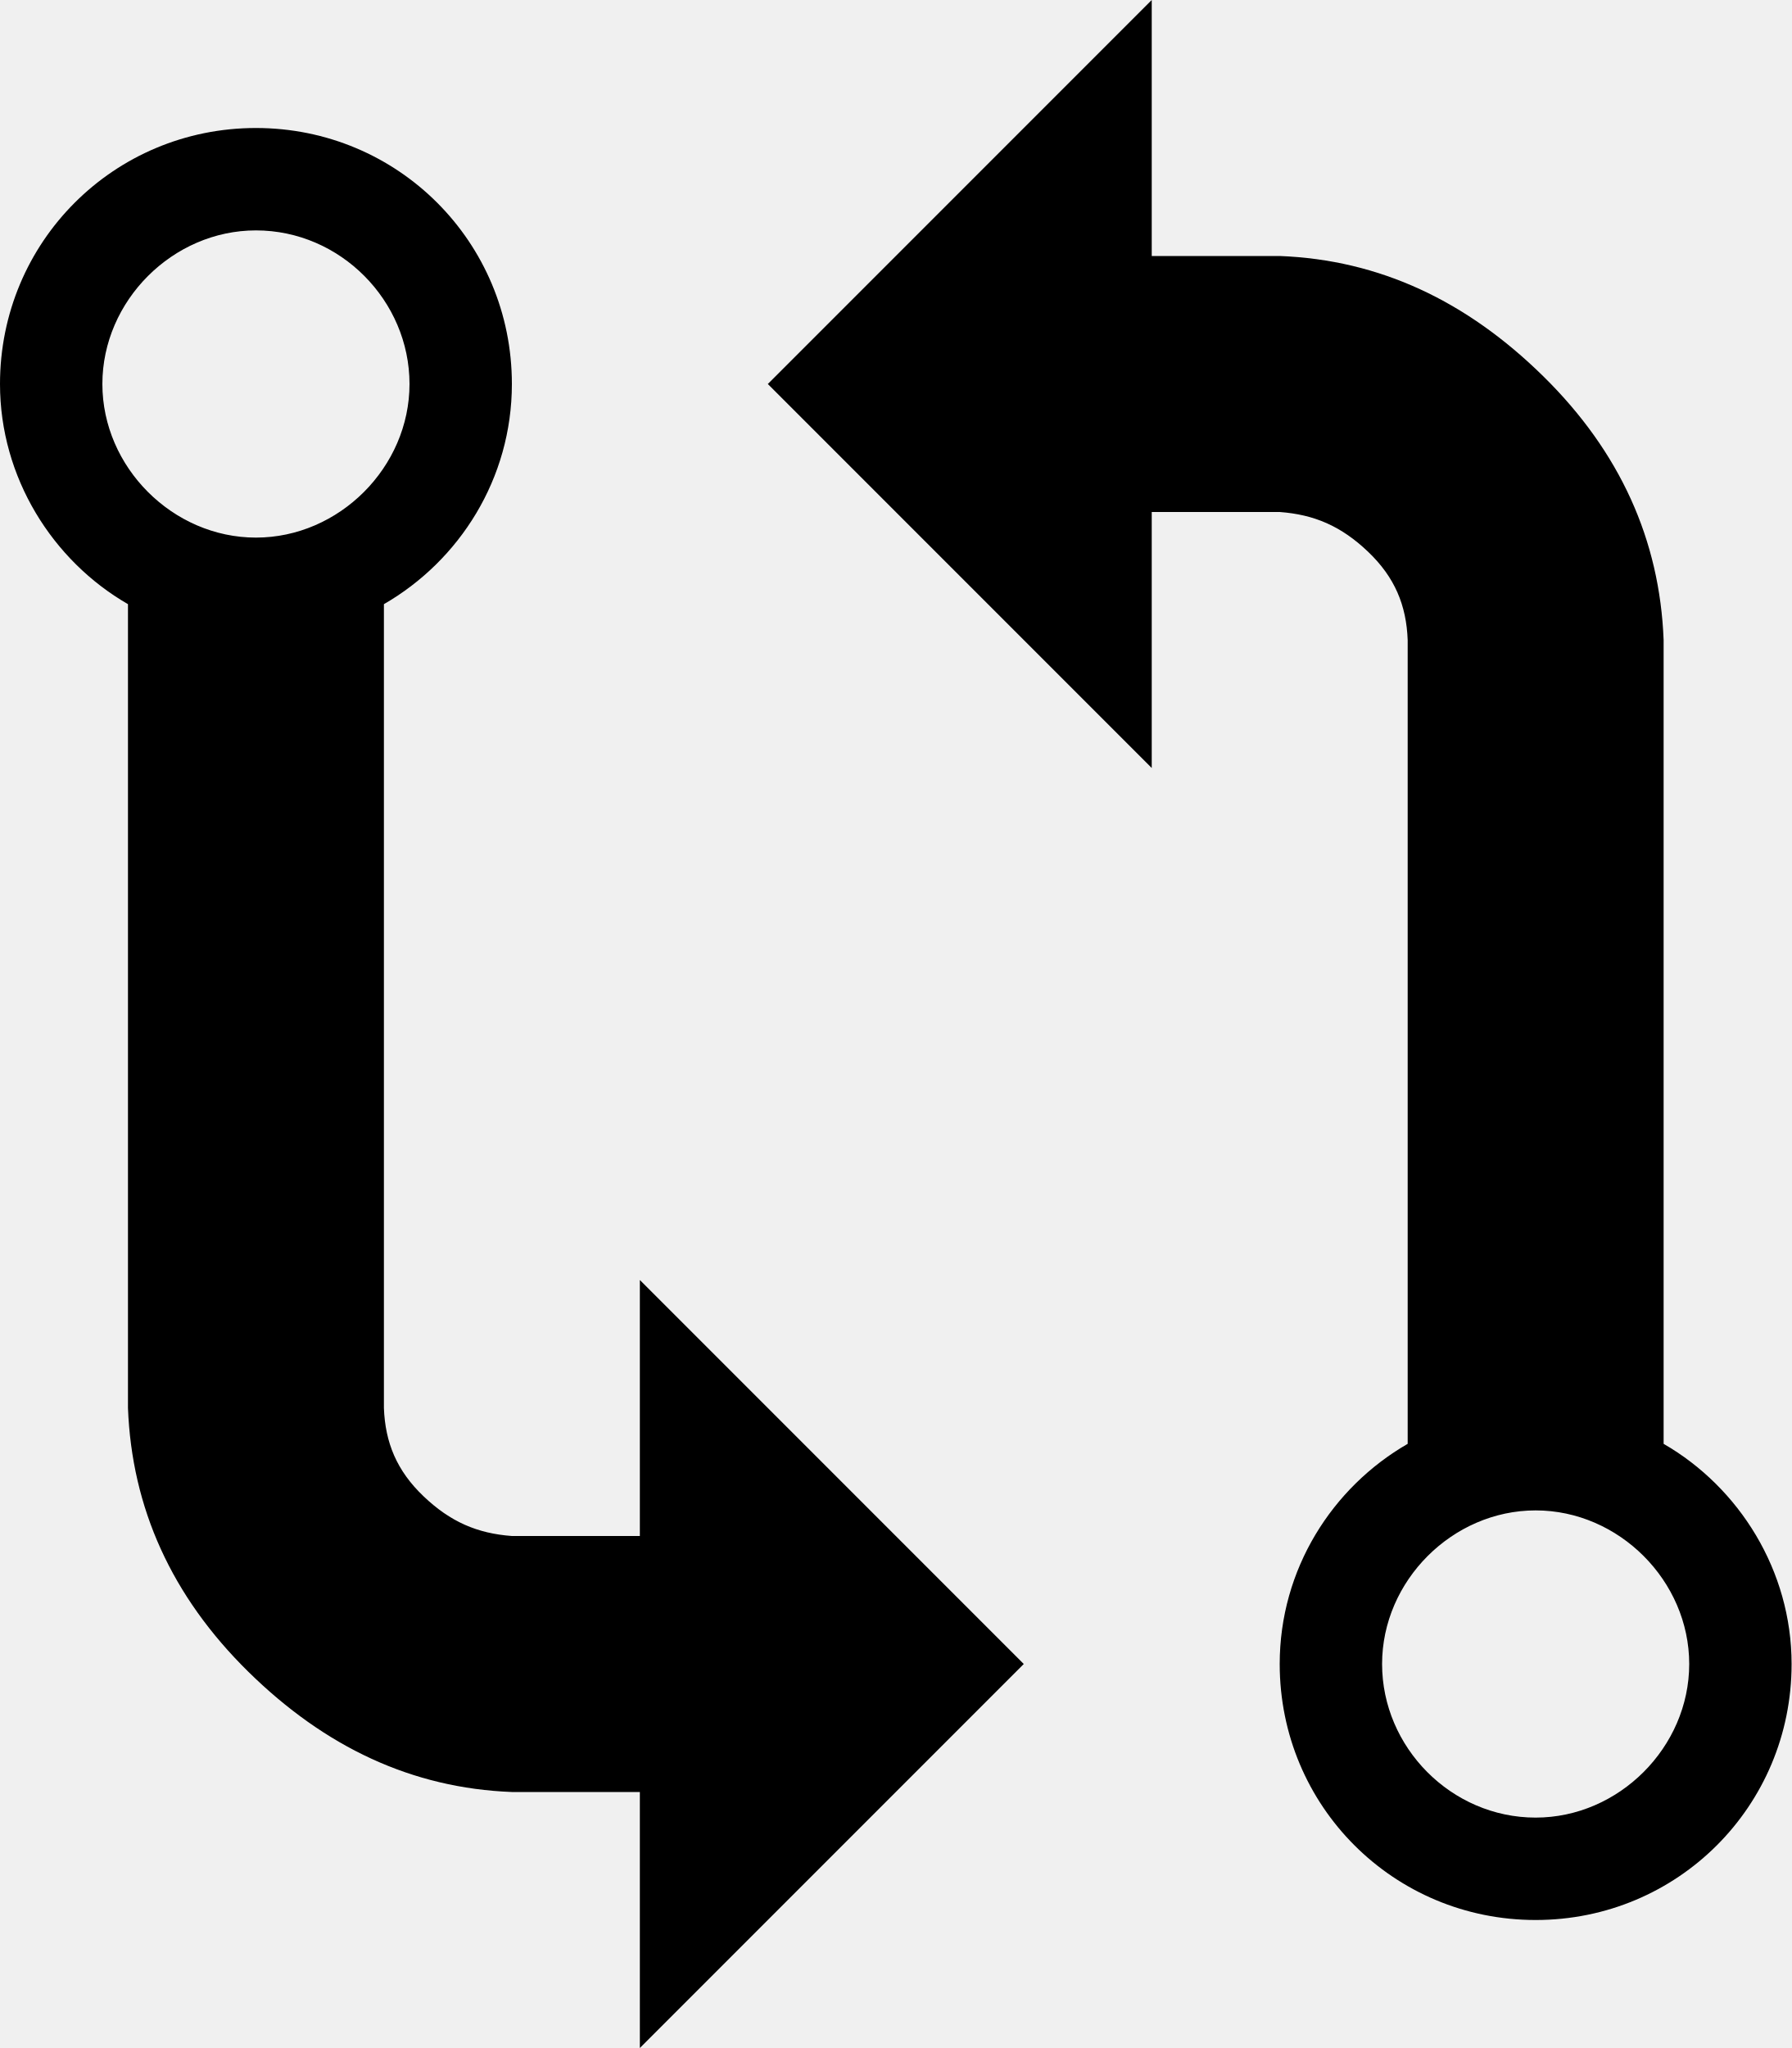
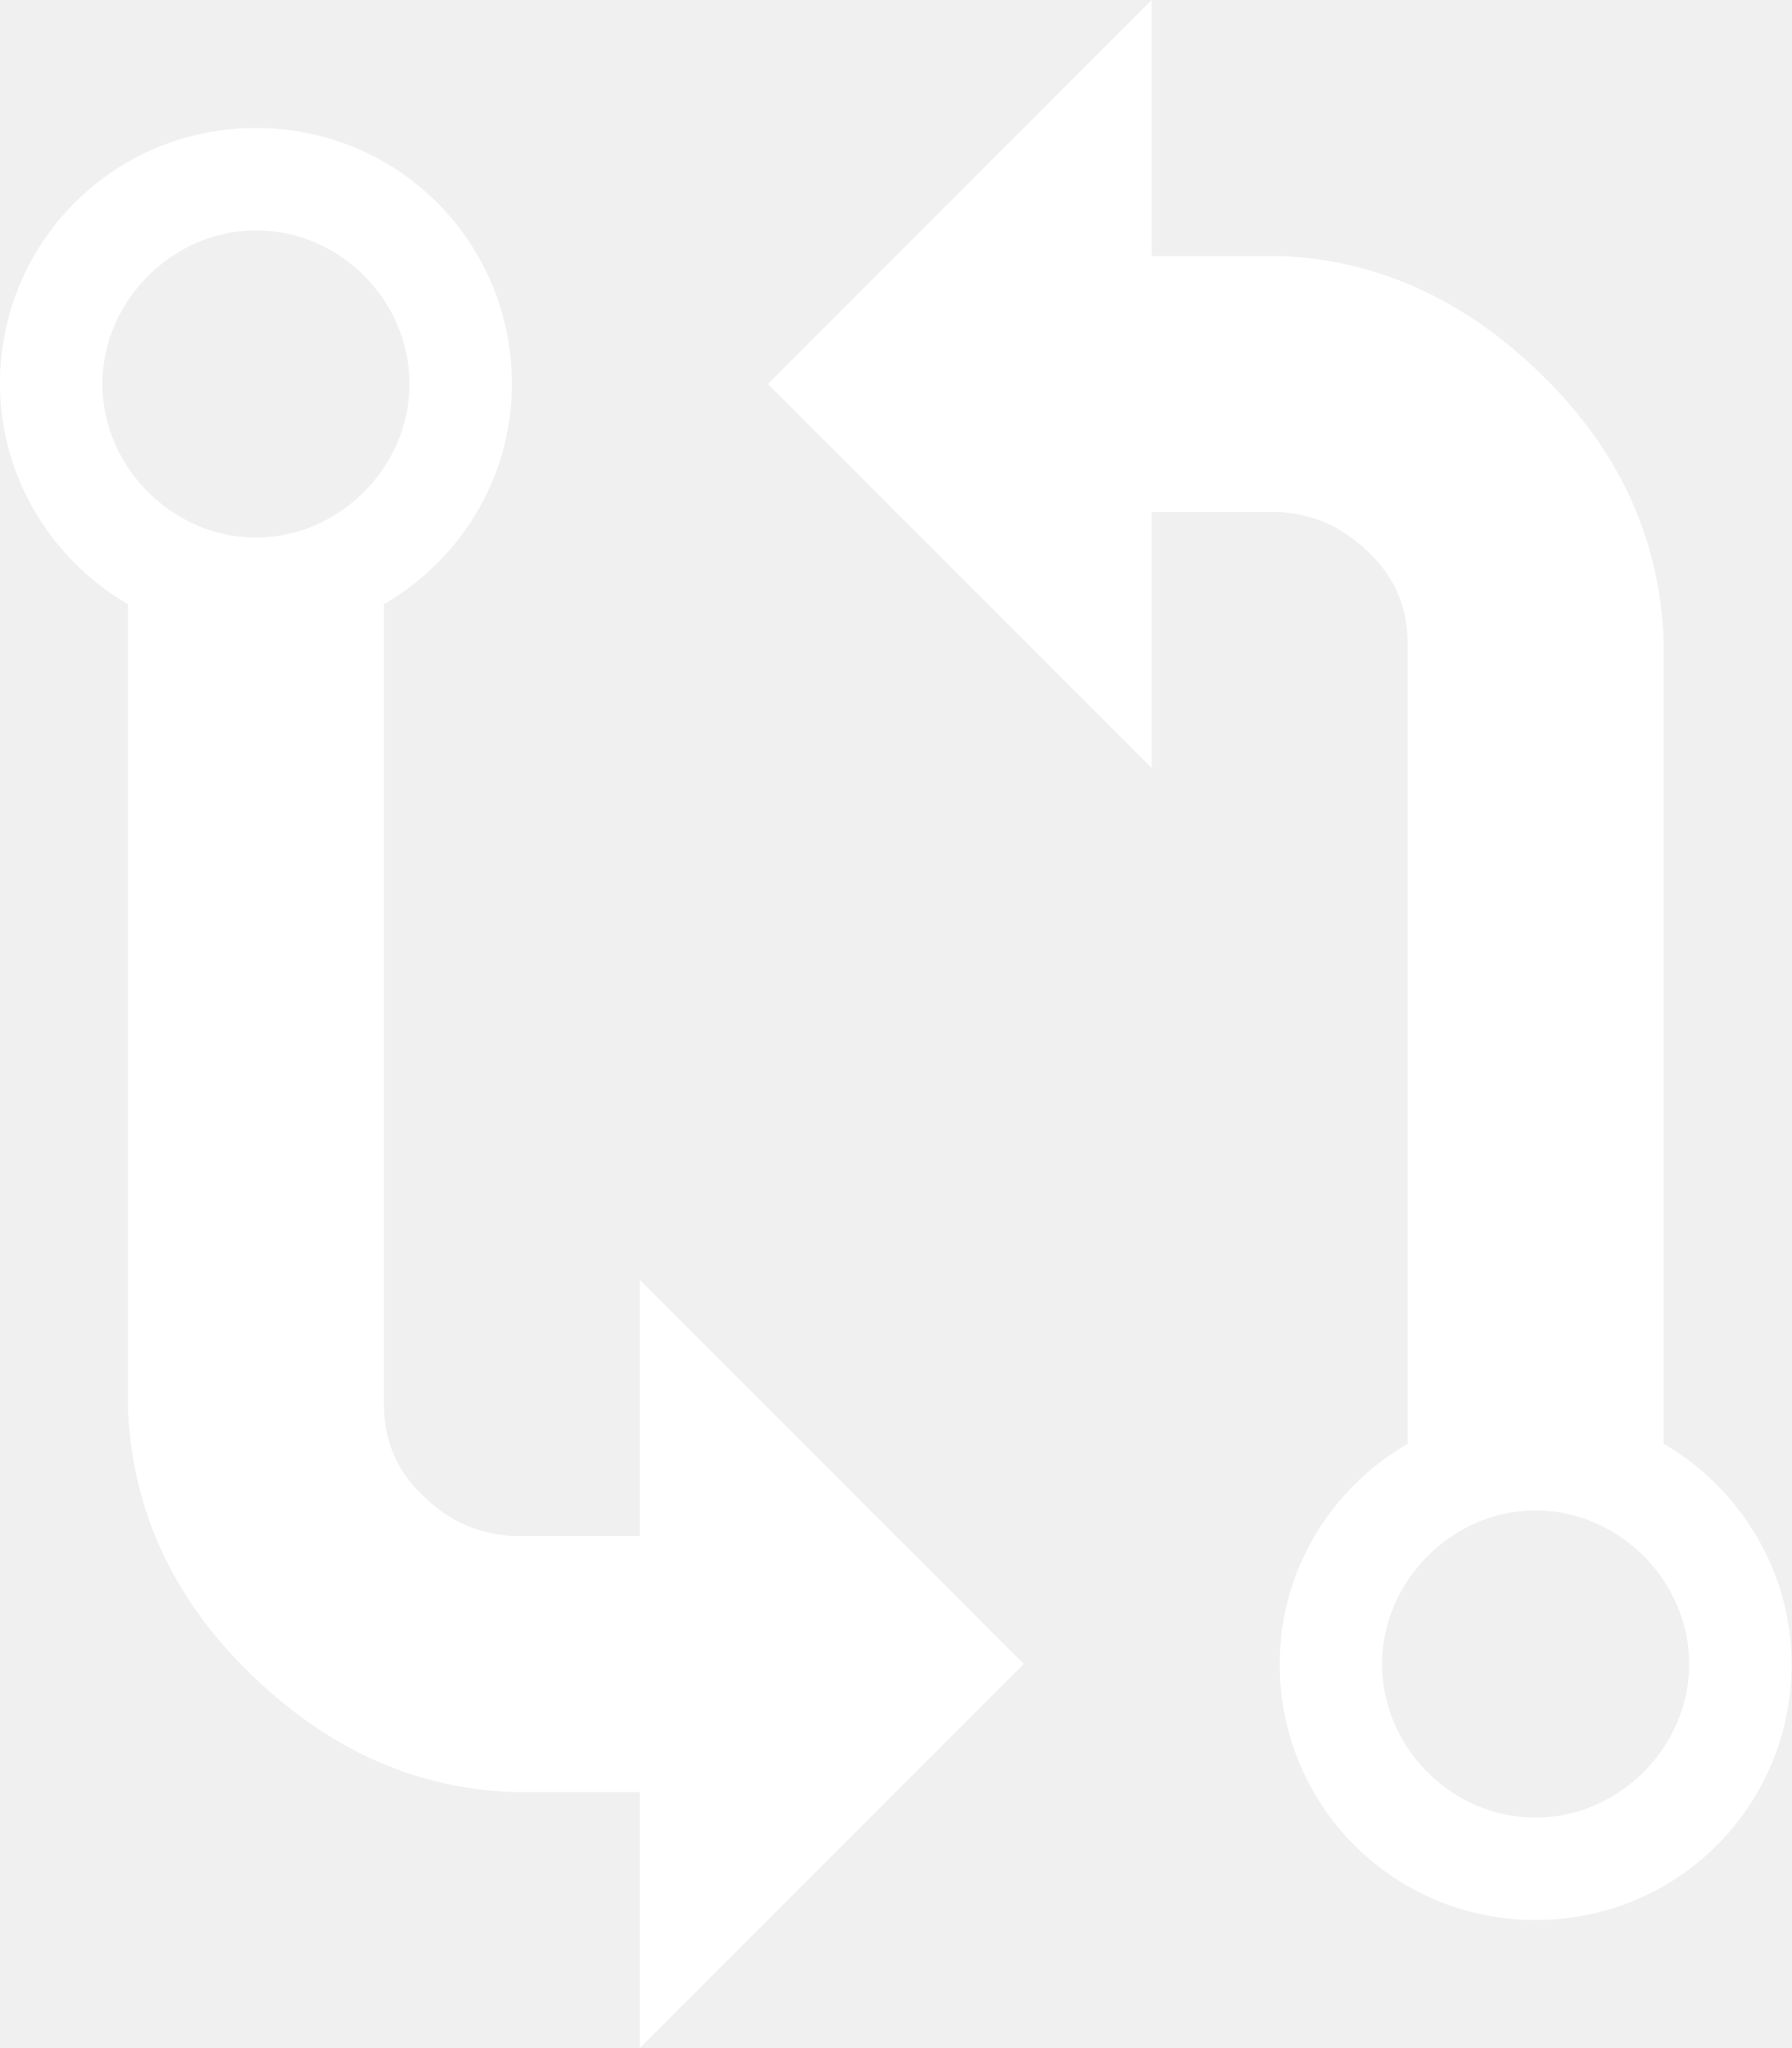
<svg xmlns="http://www.w3.org/2000/svg" width="14px" height="16px" viewBox="0 0 14 16" version="1.1">
  <defs />
  <g id="Octicons" stroke="none" stroke-width="1" fill="none" fill-rule="evenodd">
-     <g id="git-compare" fill="#000000">
+     <g id="git-compare" fill="white">
      <path d="M5,12 L4,12 C3.73,11.98 3.52,11.89 3.31,11.69 C3.1,11.49 3.01,11.27 3,11 L3,4.72 C3.59,4.38 4,3.74 4,3 C4,1.89 3.11,1 2,1 C0.89,1 0,1.89 0,3 C0,3.73 0.41,4.38 1,4.72 L1,11 C1.03,11.78 1.34,12.47 1.94,13.06 C2.54,13.65 3.22,13.97 4,14 L5,14 L5,16 L8,13 L5,10 L5,12 L5,12 Z M2,1.8 C2.66,1.8 3.2,2.35 3.2,3 C3.2,3.65 2.65,4.2 2,4.2 C1.35,4.2 0.8,3.65 0.8,3 C0.8,2.35 1.35,1.8 2,1.8 L2,1.8 Z M13,11.28 L13,5 C12.97,4.22 12.66,3.53 12.06,2.94 C11.46,2.35 10.78,2.03 10,2 L9,2 L9,0 L6,3 L9,6 L9,4 L10,4 C10.27,4.02 10.48,4.11 10.69,4.31 C10.9,4.51 10.99,4.73 11,5 L11,11.28 C10.41,11.62 10,12.26 10,13 C10,14.11 10.89,15 12,15 C13.11,15 14,14.11 14,13 C14,12.27 13.59,11.62 13,11.28 L13,11.28 Z M12,14.2 C11.34,14.2 10.8,13.65 10.8,13 C10.8,12.35 11.35,11.8 12,11.8 C12.65,11.8 13.2,12.35 13.2,13 C13.2,13.65 12.65,14.2 12,14.2 L12,14.2 Z" id="Shape" />
    </g>
  </g>
</svg>
